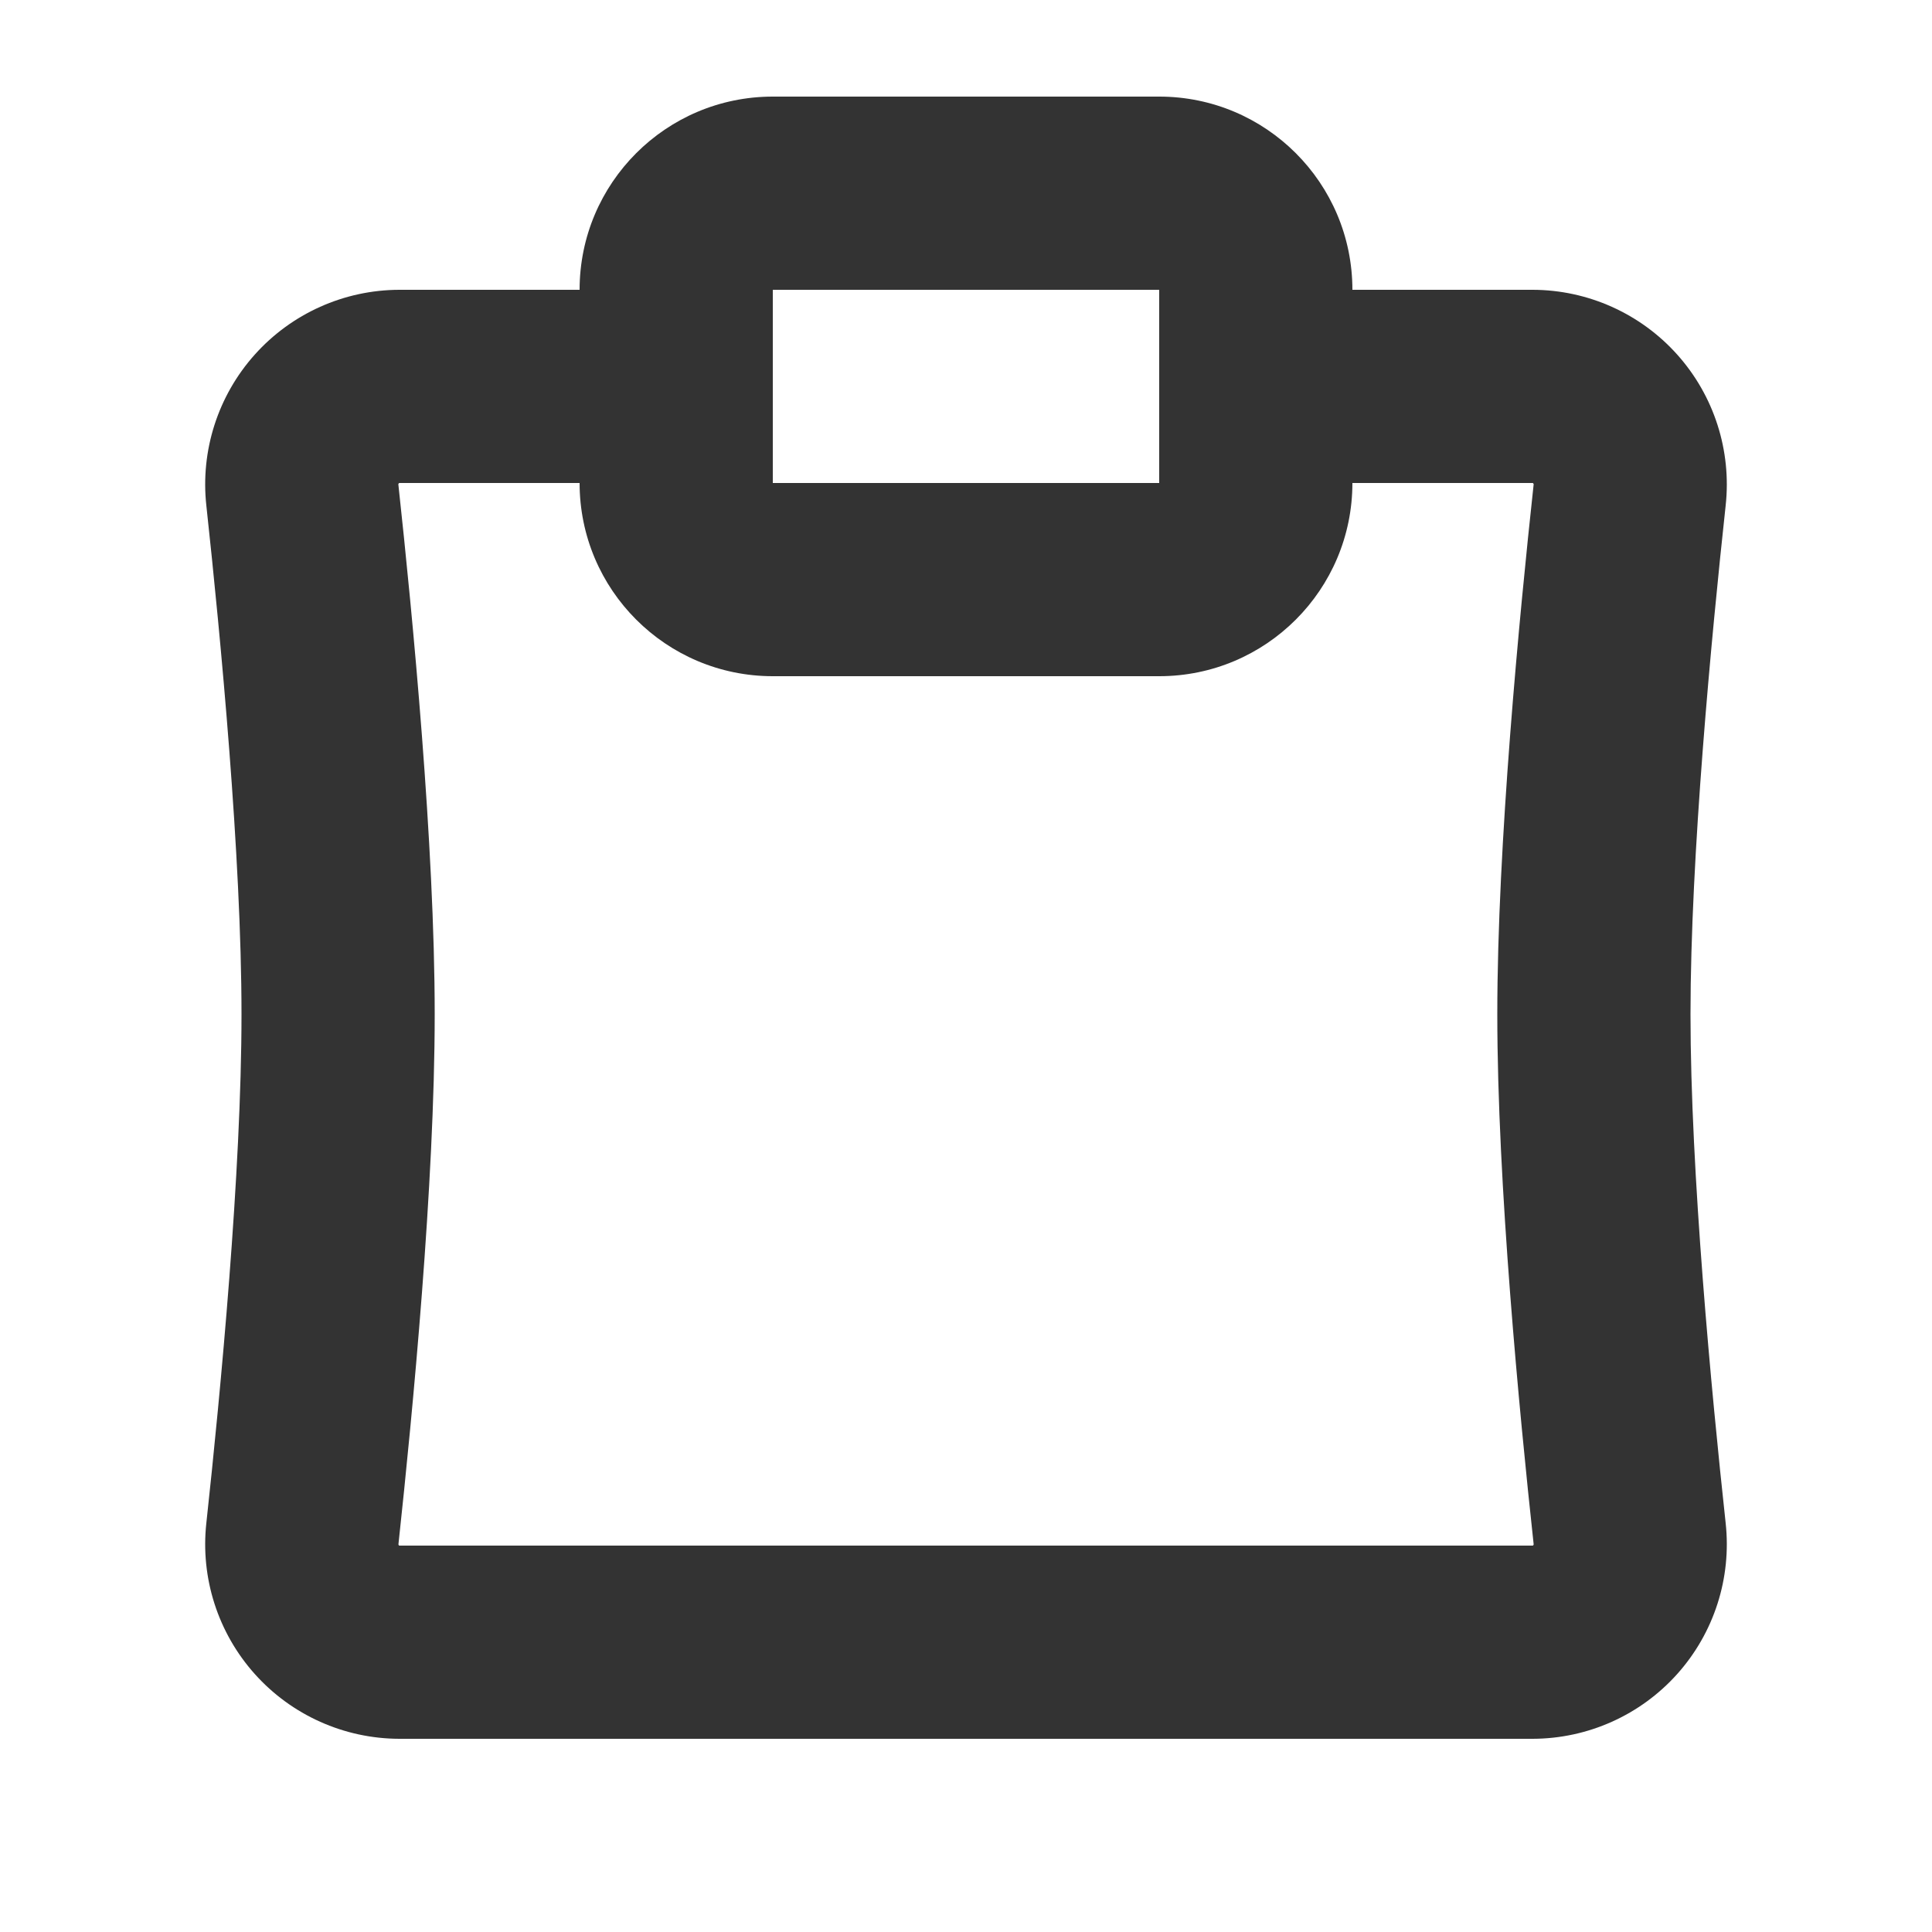
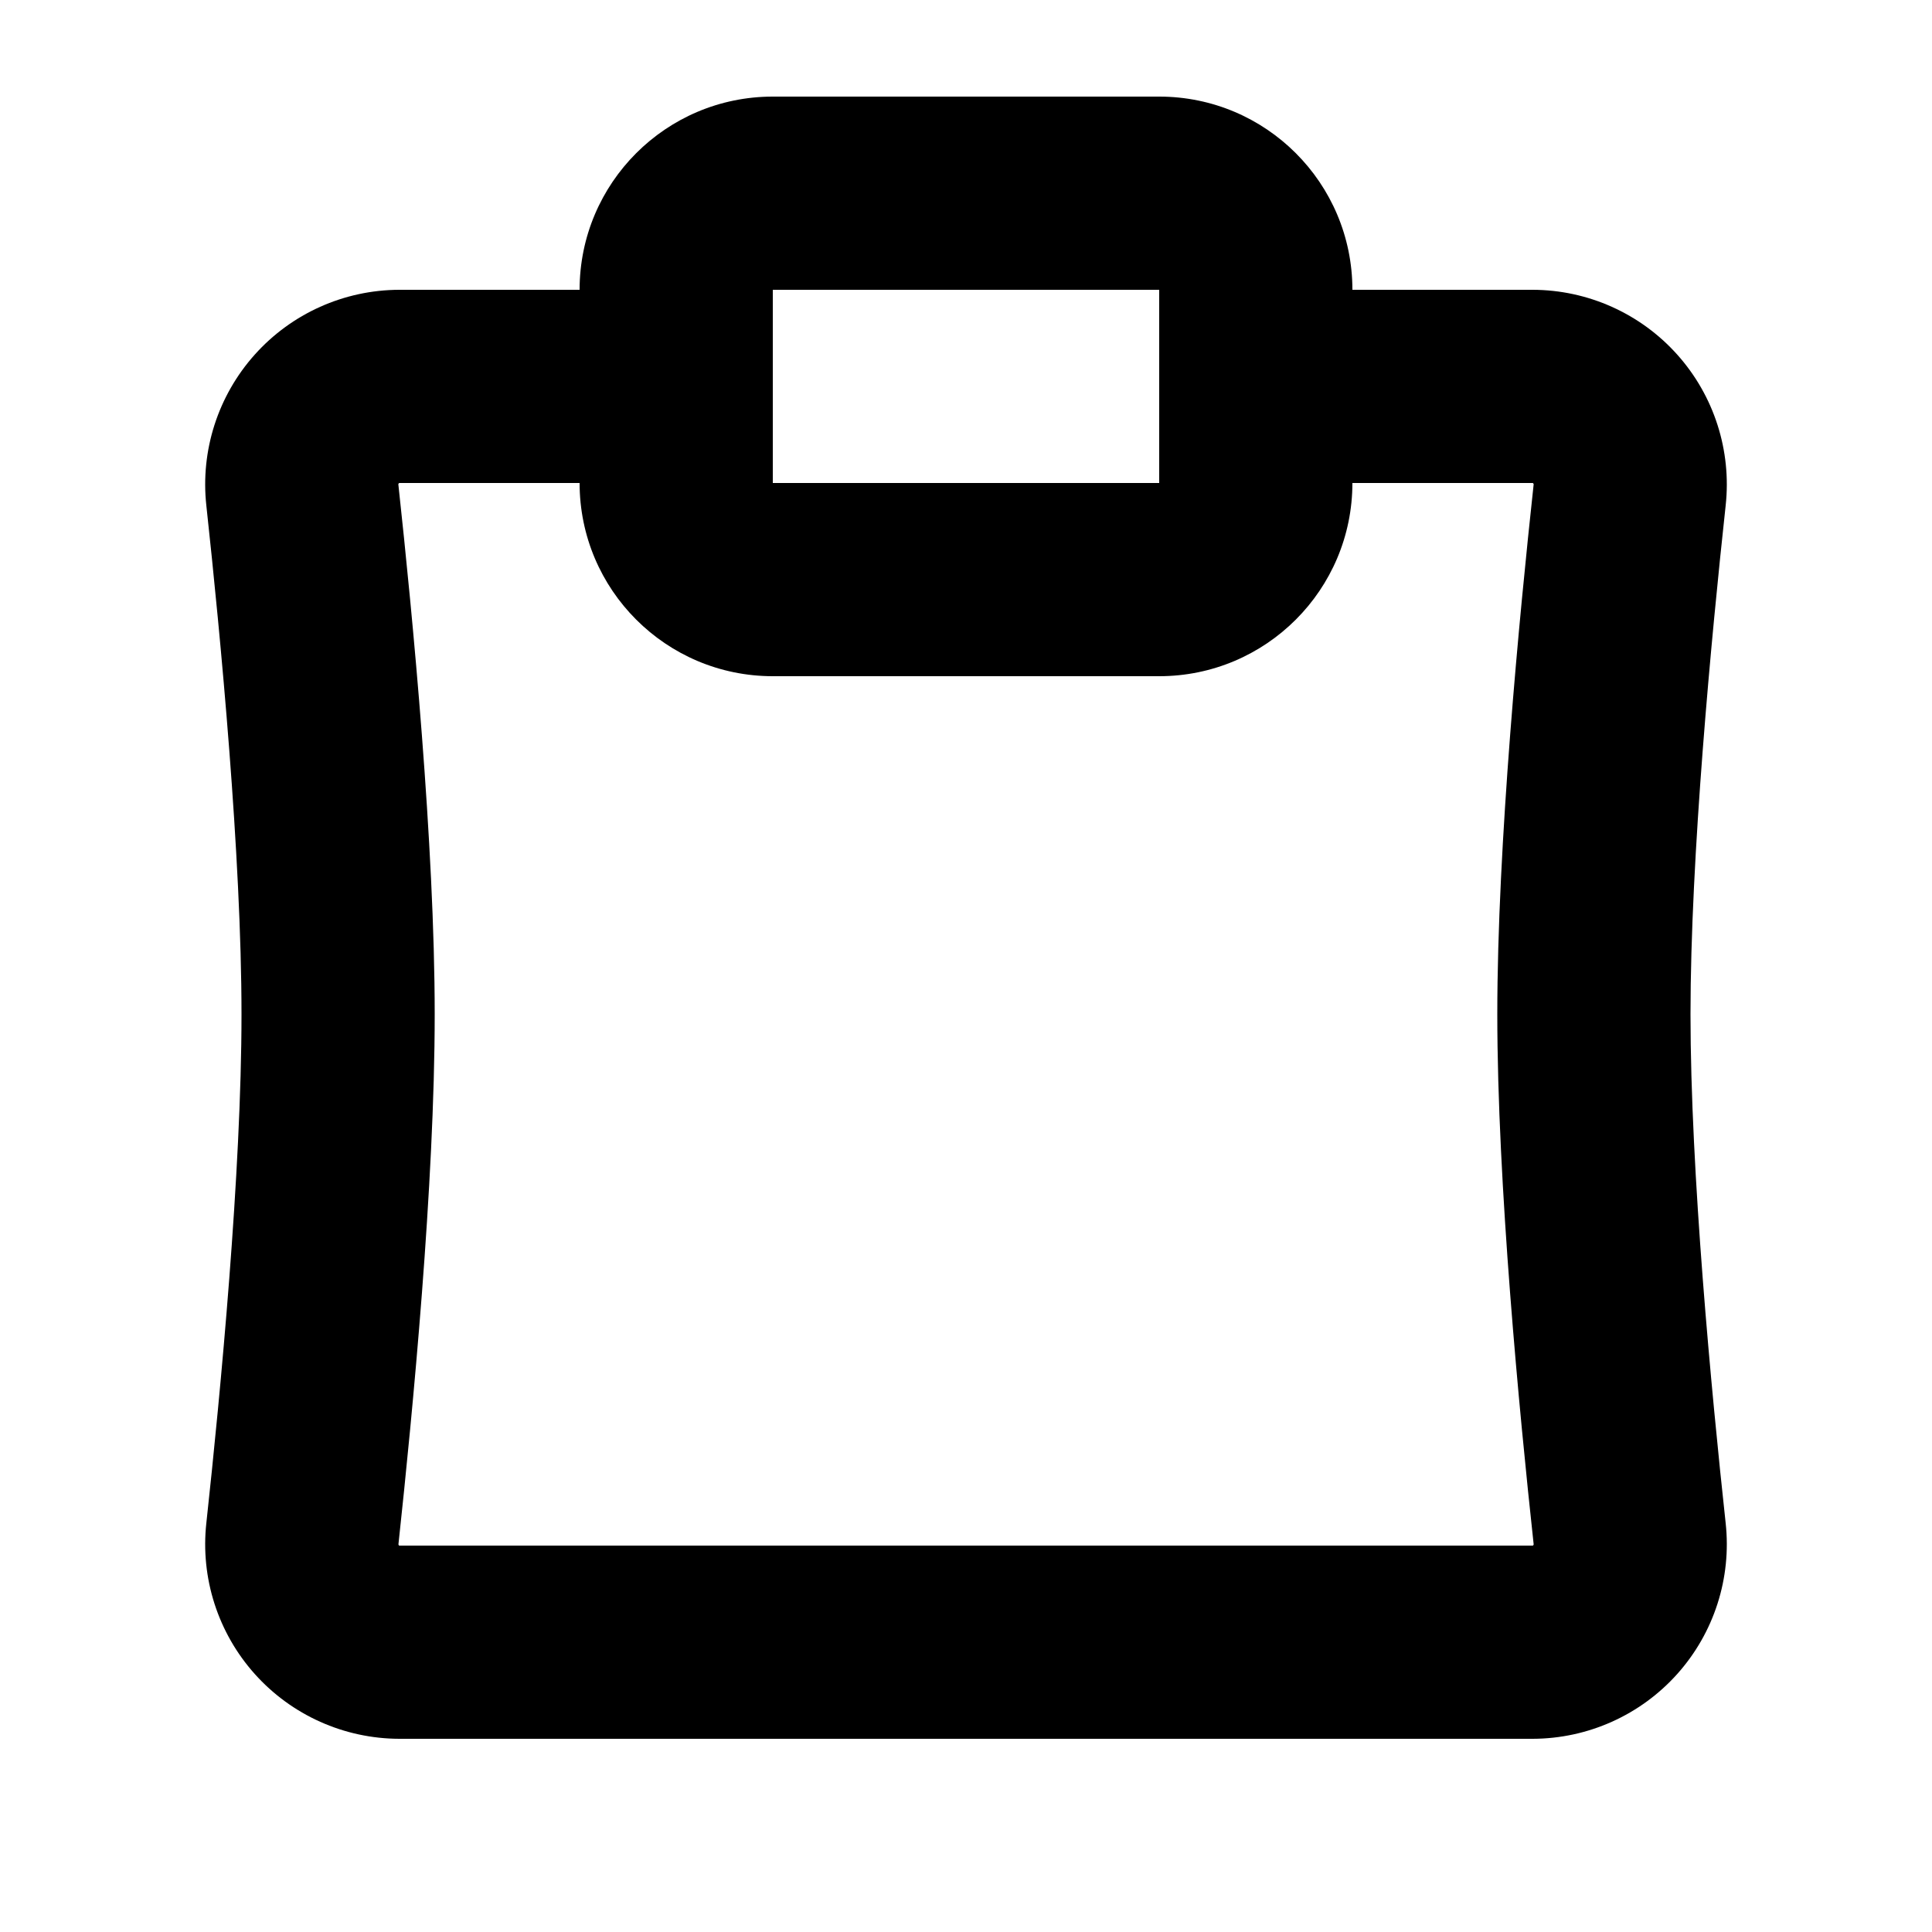
<svg xmlns="http://www.w3.org/2000/svg" width="20" height="20" fill="none" viewBox="0 0 20 20">
-   <path fill="#333" fill-rule="evenodd" d="M8 1a2 2 0 00-2 2v2a2 2 0 002 2h4a2 2 0 002-2h1.868l.003.003a.023.023 0 01.005.007v.007C15.728 6.38 15.5 8.75 15.5 10.5c0 1.75.228 4.12.376 5.483a.02.02 0 010 .005v.002a.023.023 0 01-.008.01H4.132l-.003-.003a.021.021 0 01-.004-.007v-.007c.147-1.362.375-3.732.375-5.483 0-1.75-.228-4.12-.376-5.483V5.01A.021.021 0 014.133 5H6V3H4.134a2.014 2.014 0 00-1.998 2.233C2.284 6.596 2.5 8.87 2.5 10.5c0 1.63-.216 3.904-.364 5.267A2.014 2.014 0 004.134 18h11.732a2.014 2.014 0 001.998-2.233c-.148-1.363-.364-3.636-.364-5.267 0-1.63.216-3.904.364-5.267A2.014 2.014 0 0015.866 3H14a2 2 0 00-2-2H8zm0 2h4v2H8V3z" />
+   <path fill="currentColor" fill-rule="evenodd" d="M8 1a2 2 0 00-2 2v2a2 2 0 002 2h4a2 2 0 002-2h1.868l.003.003a.023.023 0 01.005.007v.007C15.728 6.38 15.5 8.75 15.5 10.5c0 1.75.228 4.12.376 5.483a.02.02 0 010 .005v.002a.023.023 0 01-.008.01H4.132l-.003-.003a.021.021 0 01-.004-.007v-.007c.147-1.362.375-3.732.375-5.483 0-1.75-.228-4.12-.376-5.483V5.01A.02.02 0 014.133 5H6V3H4.134a2.014 2.014 0 00-1.998 2.233C2.284 6.596 2.5 8.87 2.5 10.5c0 1.63-.216 3.904-.364 5.267A2.014 2.014 0 004.134 18h11.732a2.014 2.014 0 001.998-2.233c-.148-1.363-.364-3.636-.364-5.267 0-1.63.216-3.904.364-5.267A2.014 2.014 0 0015.866 3H14a2 2 0 00-2-2H8zm0 2h4v2H8V3z" />
</svg>
